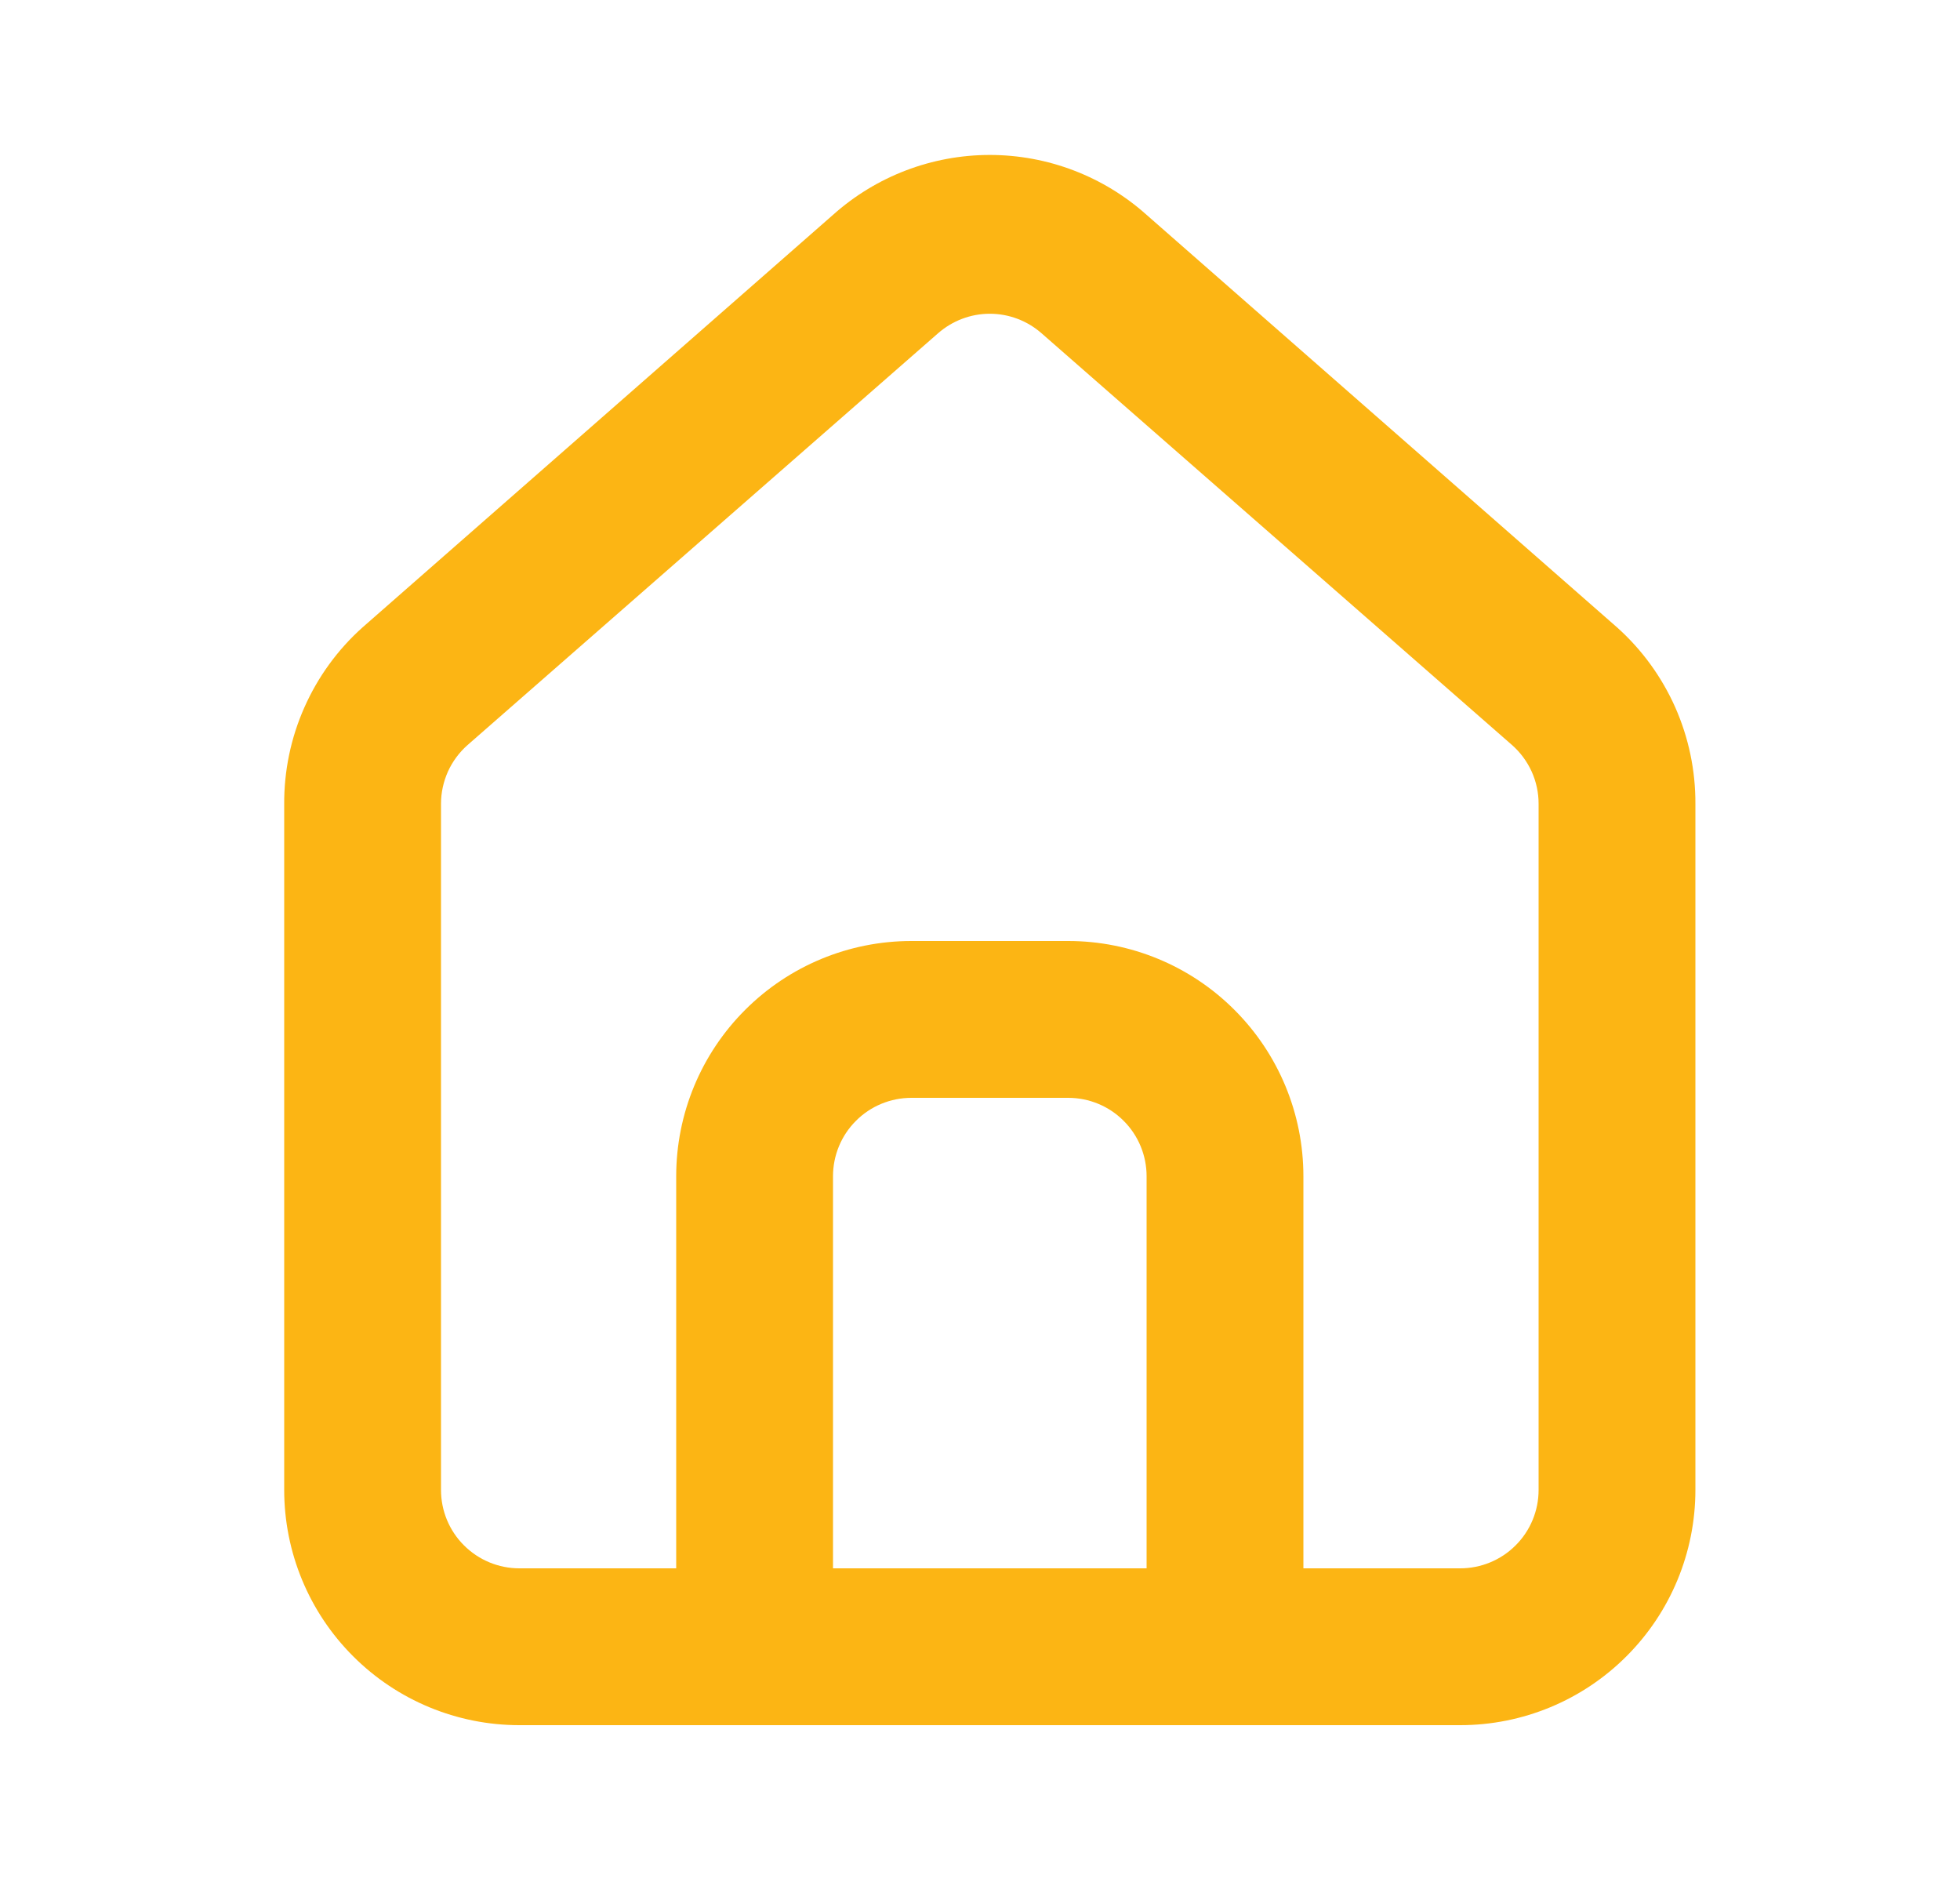
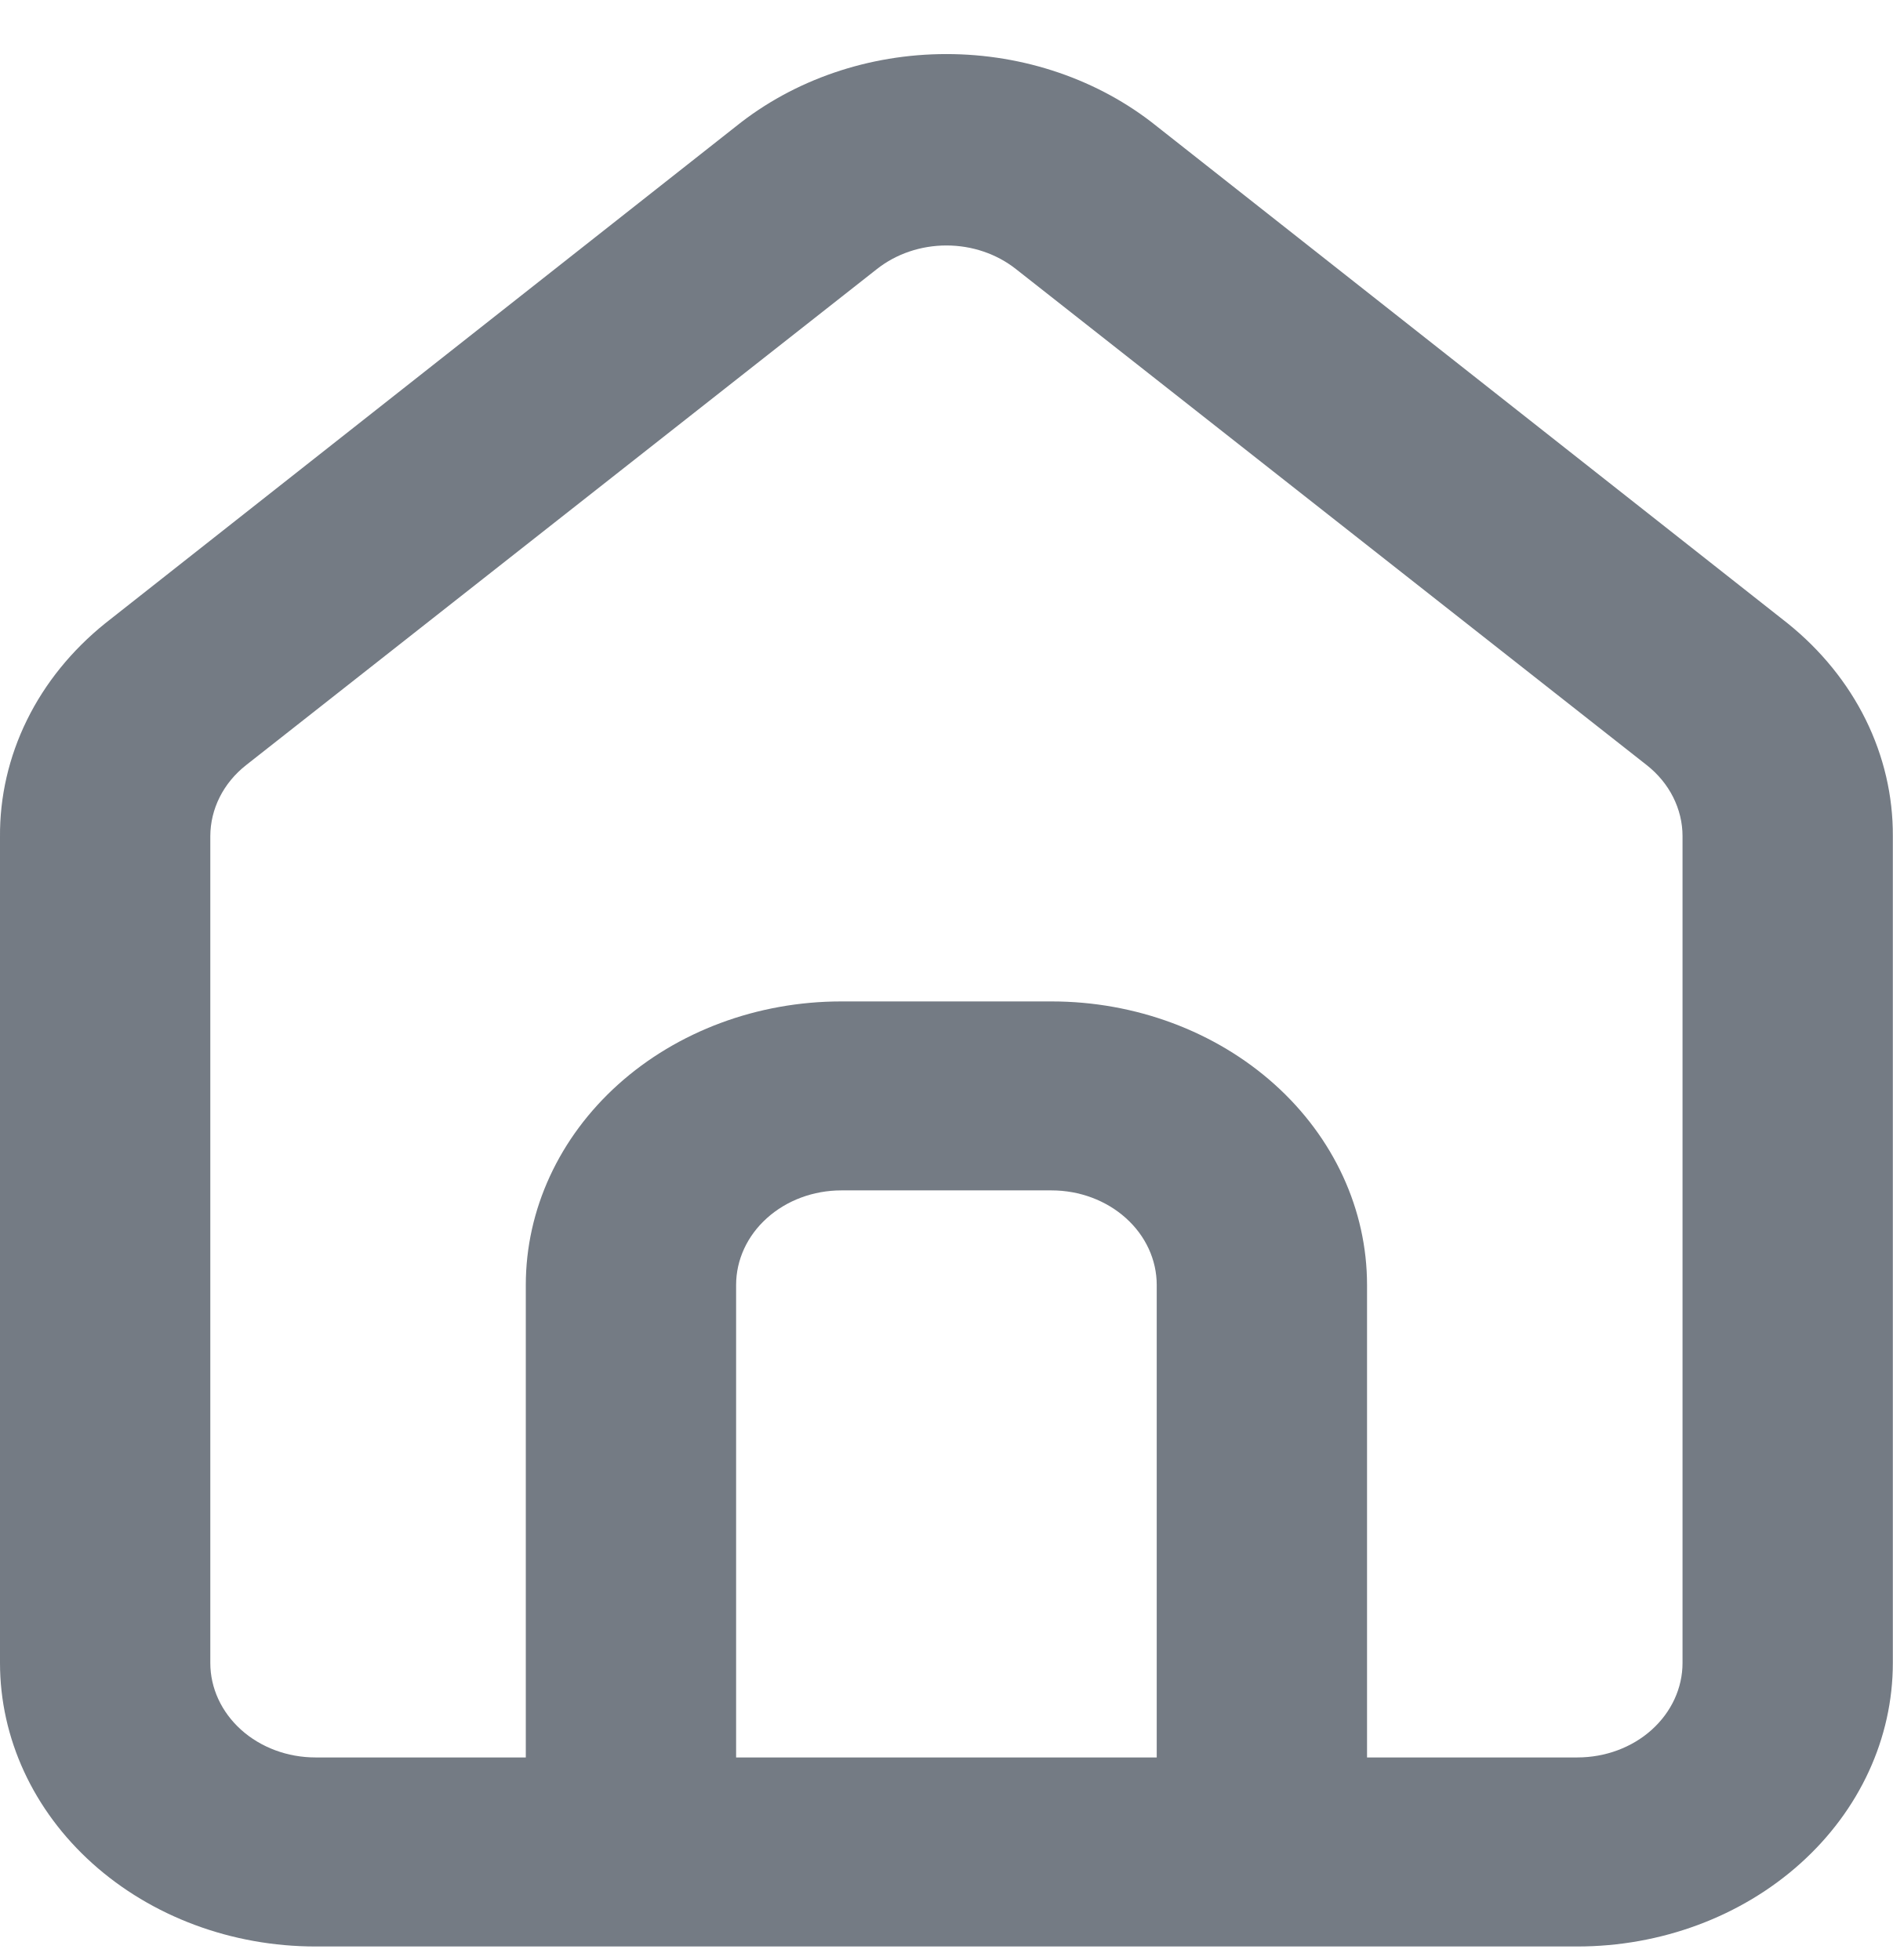
- <svg xmlns="http://www.w3.org/2000/svg" width="25" height="24" viewBox="0 0 25 24" fill="none">
-   <path d="M20.625 8L14.625 2.74C14.075 2.248 13.363 1.976 12.625 1.976C11.887 1.976 11.175 2.248 10.625 2.74L4.625 8C4.307 8.284 4.054 8.633 3.882 9.022C3.709 9.412 3.622 9.834 3.625 10.26V19C3.625 19.796 3.941 20.559 4.504 21.121C5.066 21.684 5.829 22 6.625 22H18.625C19.421 22 20.184 21.684 20.746 21.121C21.309 20.559 21.625 19.796 21.625 19V10.25C21.627 9.826 21.539 9.406 21.367 9.018C21.194 8.63 20.942 8.283 20.625 8ZM14.625 20H10.625V15C10.625 14.735 10.73 14.48 10.918 14.293C11.105 14.105 11.36 14 11.625 14H13.625C13.89 14 14.145 14.105 14.332 14.293C14.52 14.48 14.625 14.735 14.625 15V20ZM19.625 19C19.625 19.265 19.52 19.52 19.332 19.707C19.145 19.895 18.89 20 18.625 20H16.625V15C16.625 14.204 16.309 13.441 15.746 12.879C15.184 12.316 14.421 12 13.625 12H11.625C10.829 12 10.066 12.316 9.504 12.879C8.941 13.441 8.625 14.204 8.625 15V20H6.625C6.36 20 6.106 19.895 5.918 19.707C5.73 19.52 5.625 19.265 5.625 19V10.25C5.625 10.108 5.656 9.968 5.714 9.838C5.773 9.709 5.858 9.594 5.965 9.5L11.965 4.25C12.148 4.09 12.382 4.001 12.625 4.001C12.868 4.001 13.103 4.09 13.285 4.25L19.285 9.5C19.392 9.594 19.477 9.709 19.536 9.838C19.595 9.968 19.625 10.108 19.625 10.25V19Z" fill="#FCB514" />
+ <svg xmlns="http://www.w3.org/2000/svg" width="28" height="29" viewBox="0 0 28 29" fill="none">
+   <path d="M26.444 9.223L17.111 1.868C16.256 1.18 15.148 0.8 14 0.8C12.852 0.8 11.745 1.18 10.889 1.868L1.556 9.223C1.062 9.621 0.667 10.108 0.399 10.653C0.131 11.198 -0.005 11.788 0 12.384V24.605C0 25.718 0.492 26.785 1.367 27.571C2.242 28.358 3.429 28.8 4.667 28.8H23.333C24.571 28.8 25.758 28.358 26.633 27.571C27.508 26.785 28 25.718 28 24.605V12.37C28.003 11.776 27.866 11.189 27.598 10.646C27.33 10.104 26.936 9.619 26.444 9.223ZM17.111 26.003H10.889V19.012C10.889 18.641 11.053 18.285 11.345 18.023C11.636 17.761 12.032 17.613 12.444 17.613H15.556C15.968 17.613 16.364 17.761 16.655 18.023C16.947 18.285 17.111 18.641 17.111 19.012V26.003ZM24.889 24.605C24.889 24.976 24.725 25.331 24.433 25.594C24.142 25.856 23.746 26.003 23.333 26.003H20.222V19.012C20.222 17.899 19.731 16.832 18.855 16.045C17.98 15.259 16.793 14.817 15.556 14.817H12.444C11.207 14.817 10.02 15.259 9.145 16.045C8.27 16.832 7.778 17.899 7.778 19.012V26.003H4.667C4.254 26.003 3.859 25.856 3.567 25.594C3.275 25.331 3.111 24.976 3.111 24.605V12.37C3.112 12.171 3.159 11.975 3.25 11.794C3.341 11.613 3.474 11.452 3.64 11.321L12.973 3.98C13.257 3.756 13.622 3.632 14 3.632C14.378 3.632 14.743 3.756 15.027 3.98L24.36 11.321C24.526 11.452 24.659 11.613 24.75 11.794C24.841 11.975 24.889 12.171 24.889 12.37V24.605Z" fill="#747B84" />
</svg>
